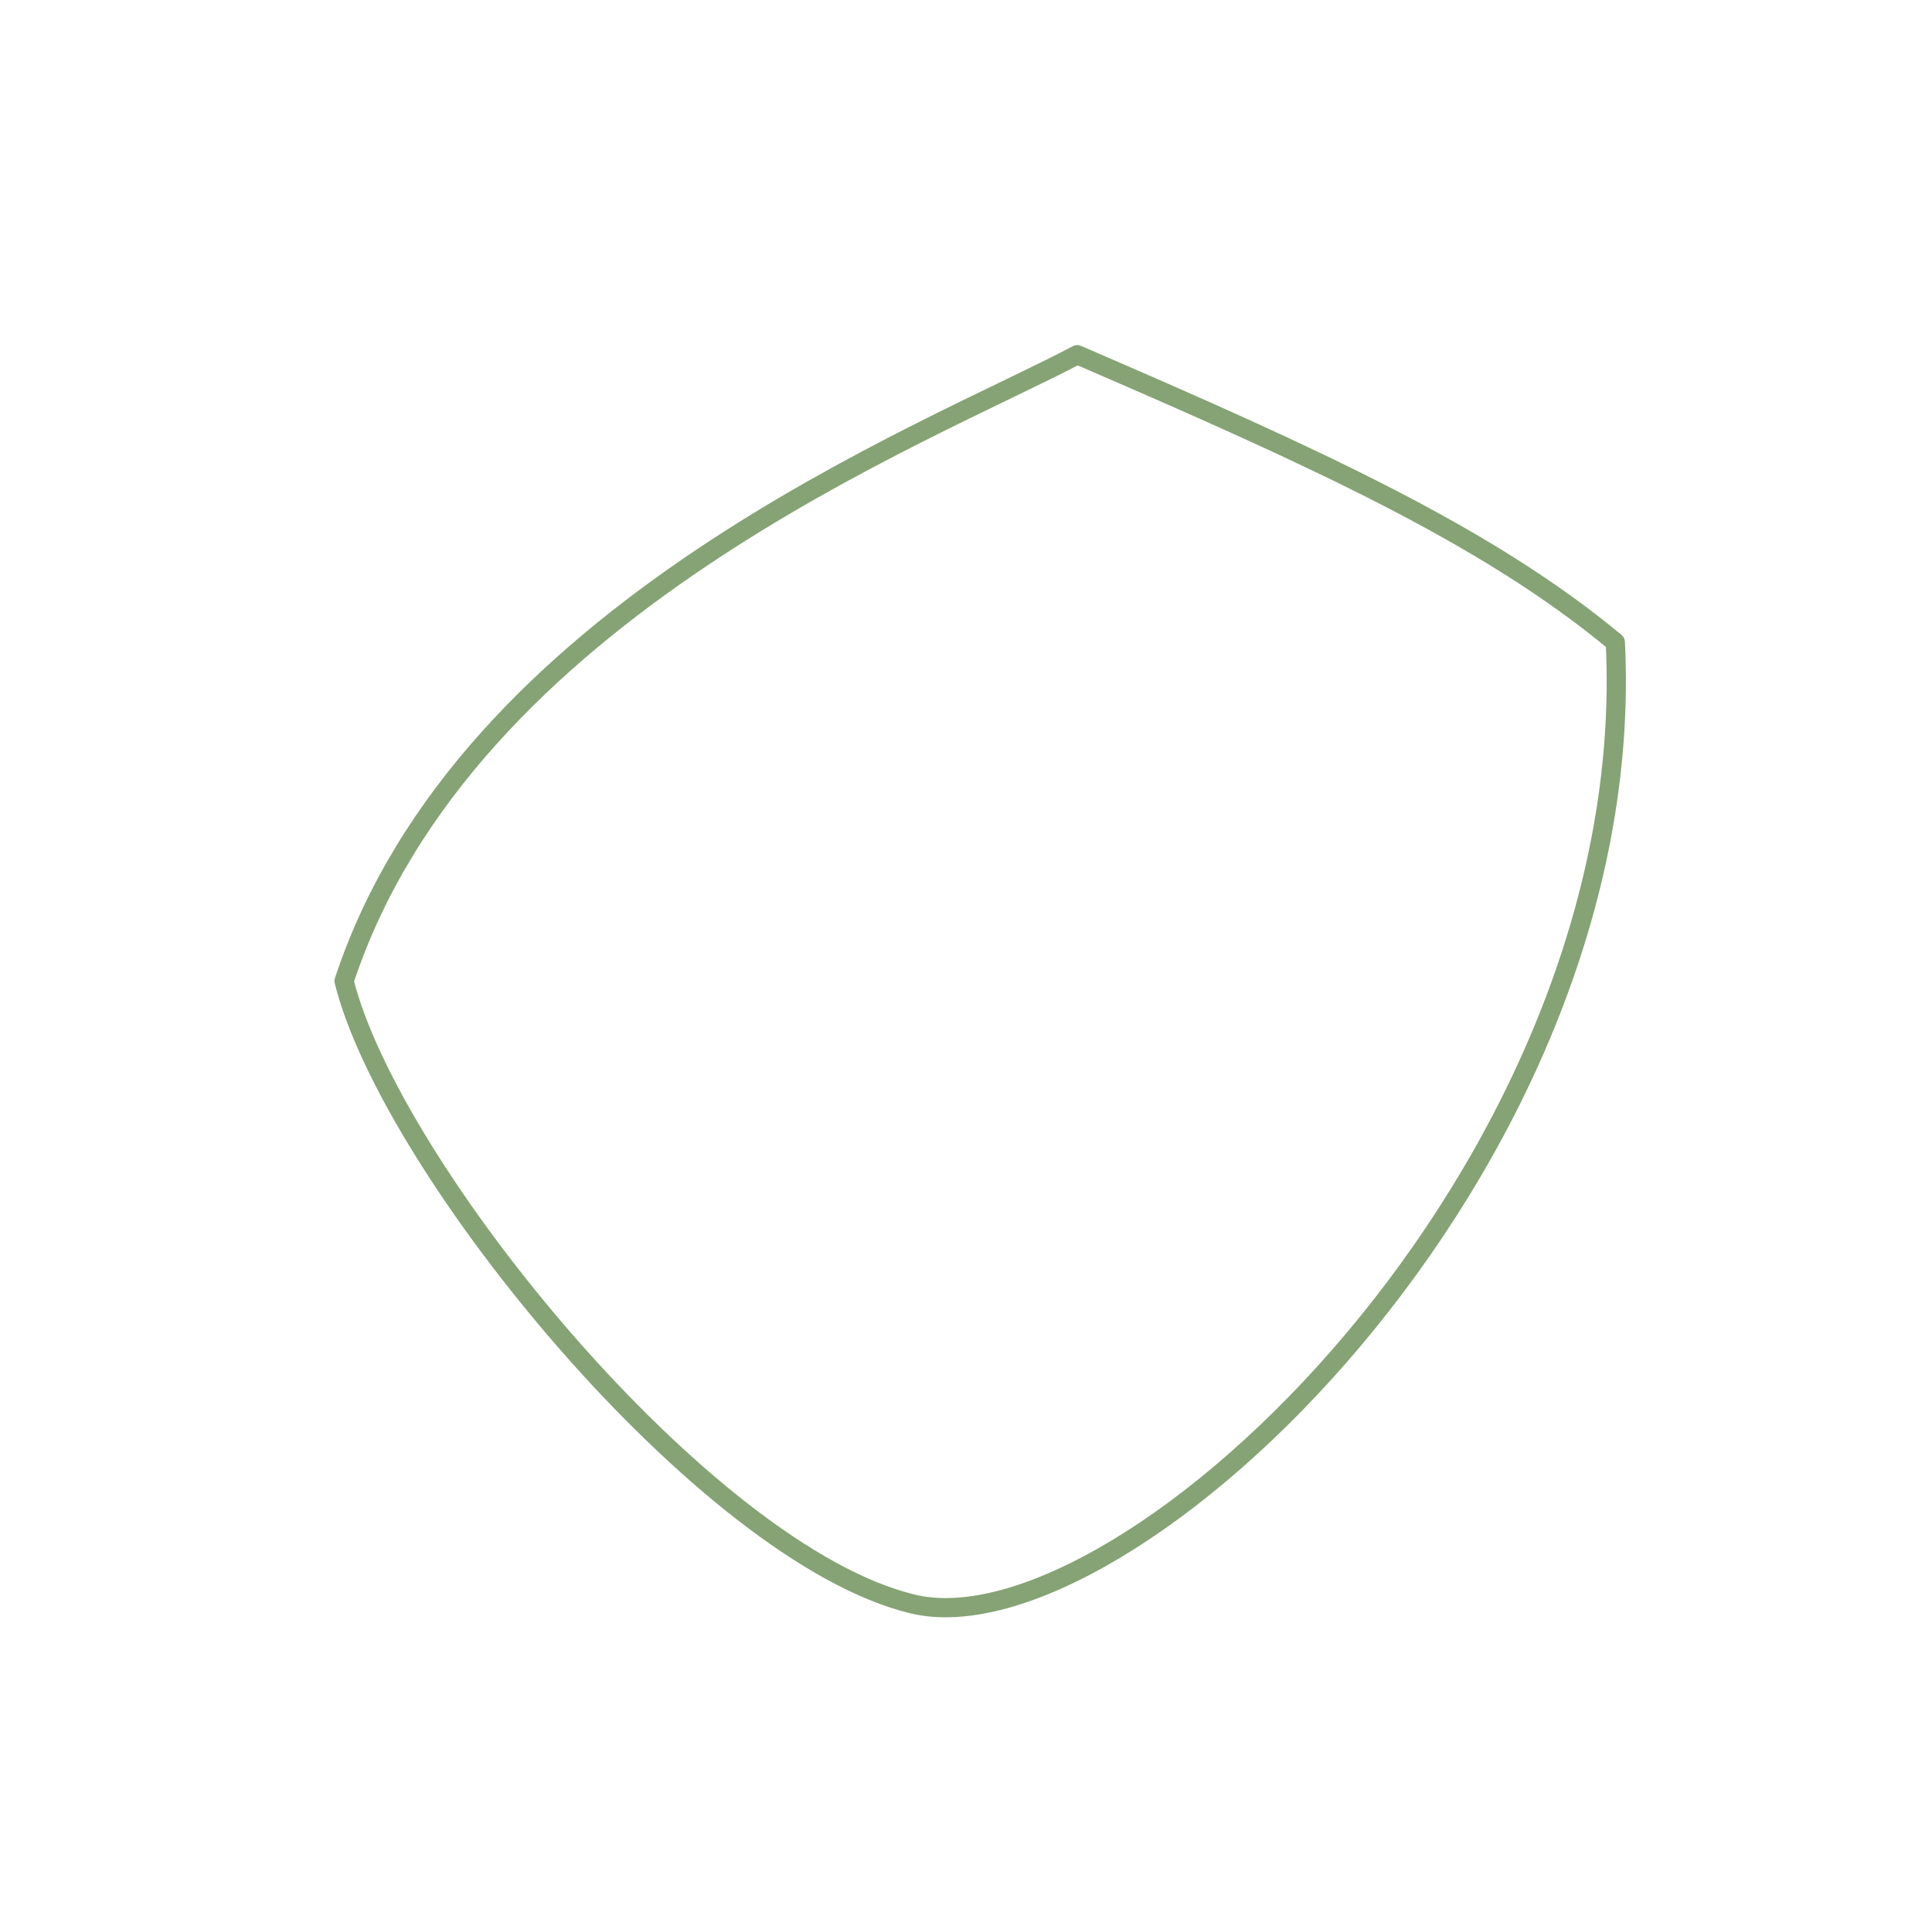
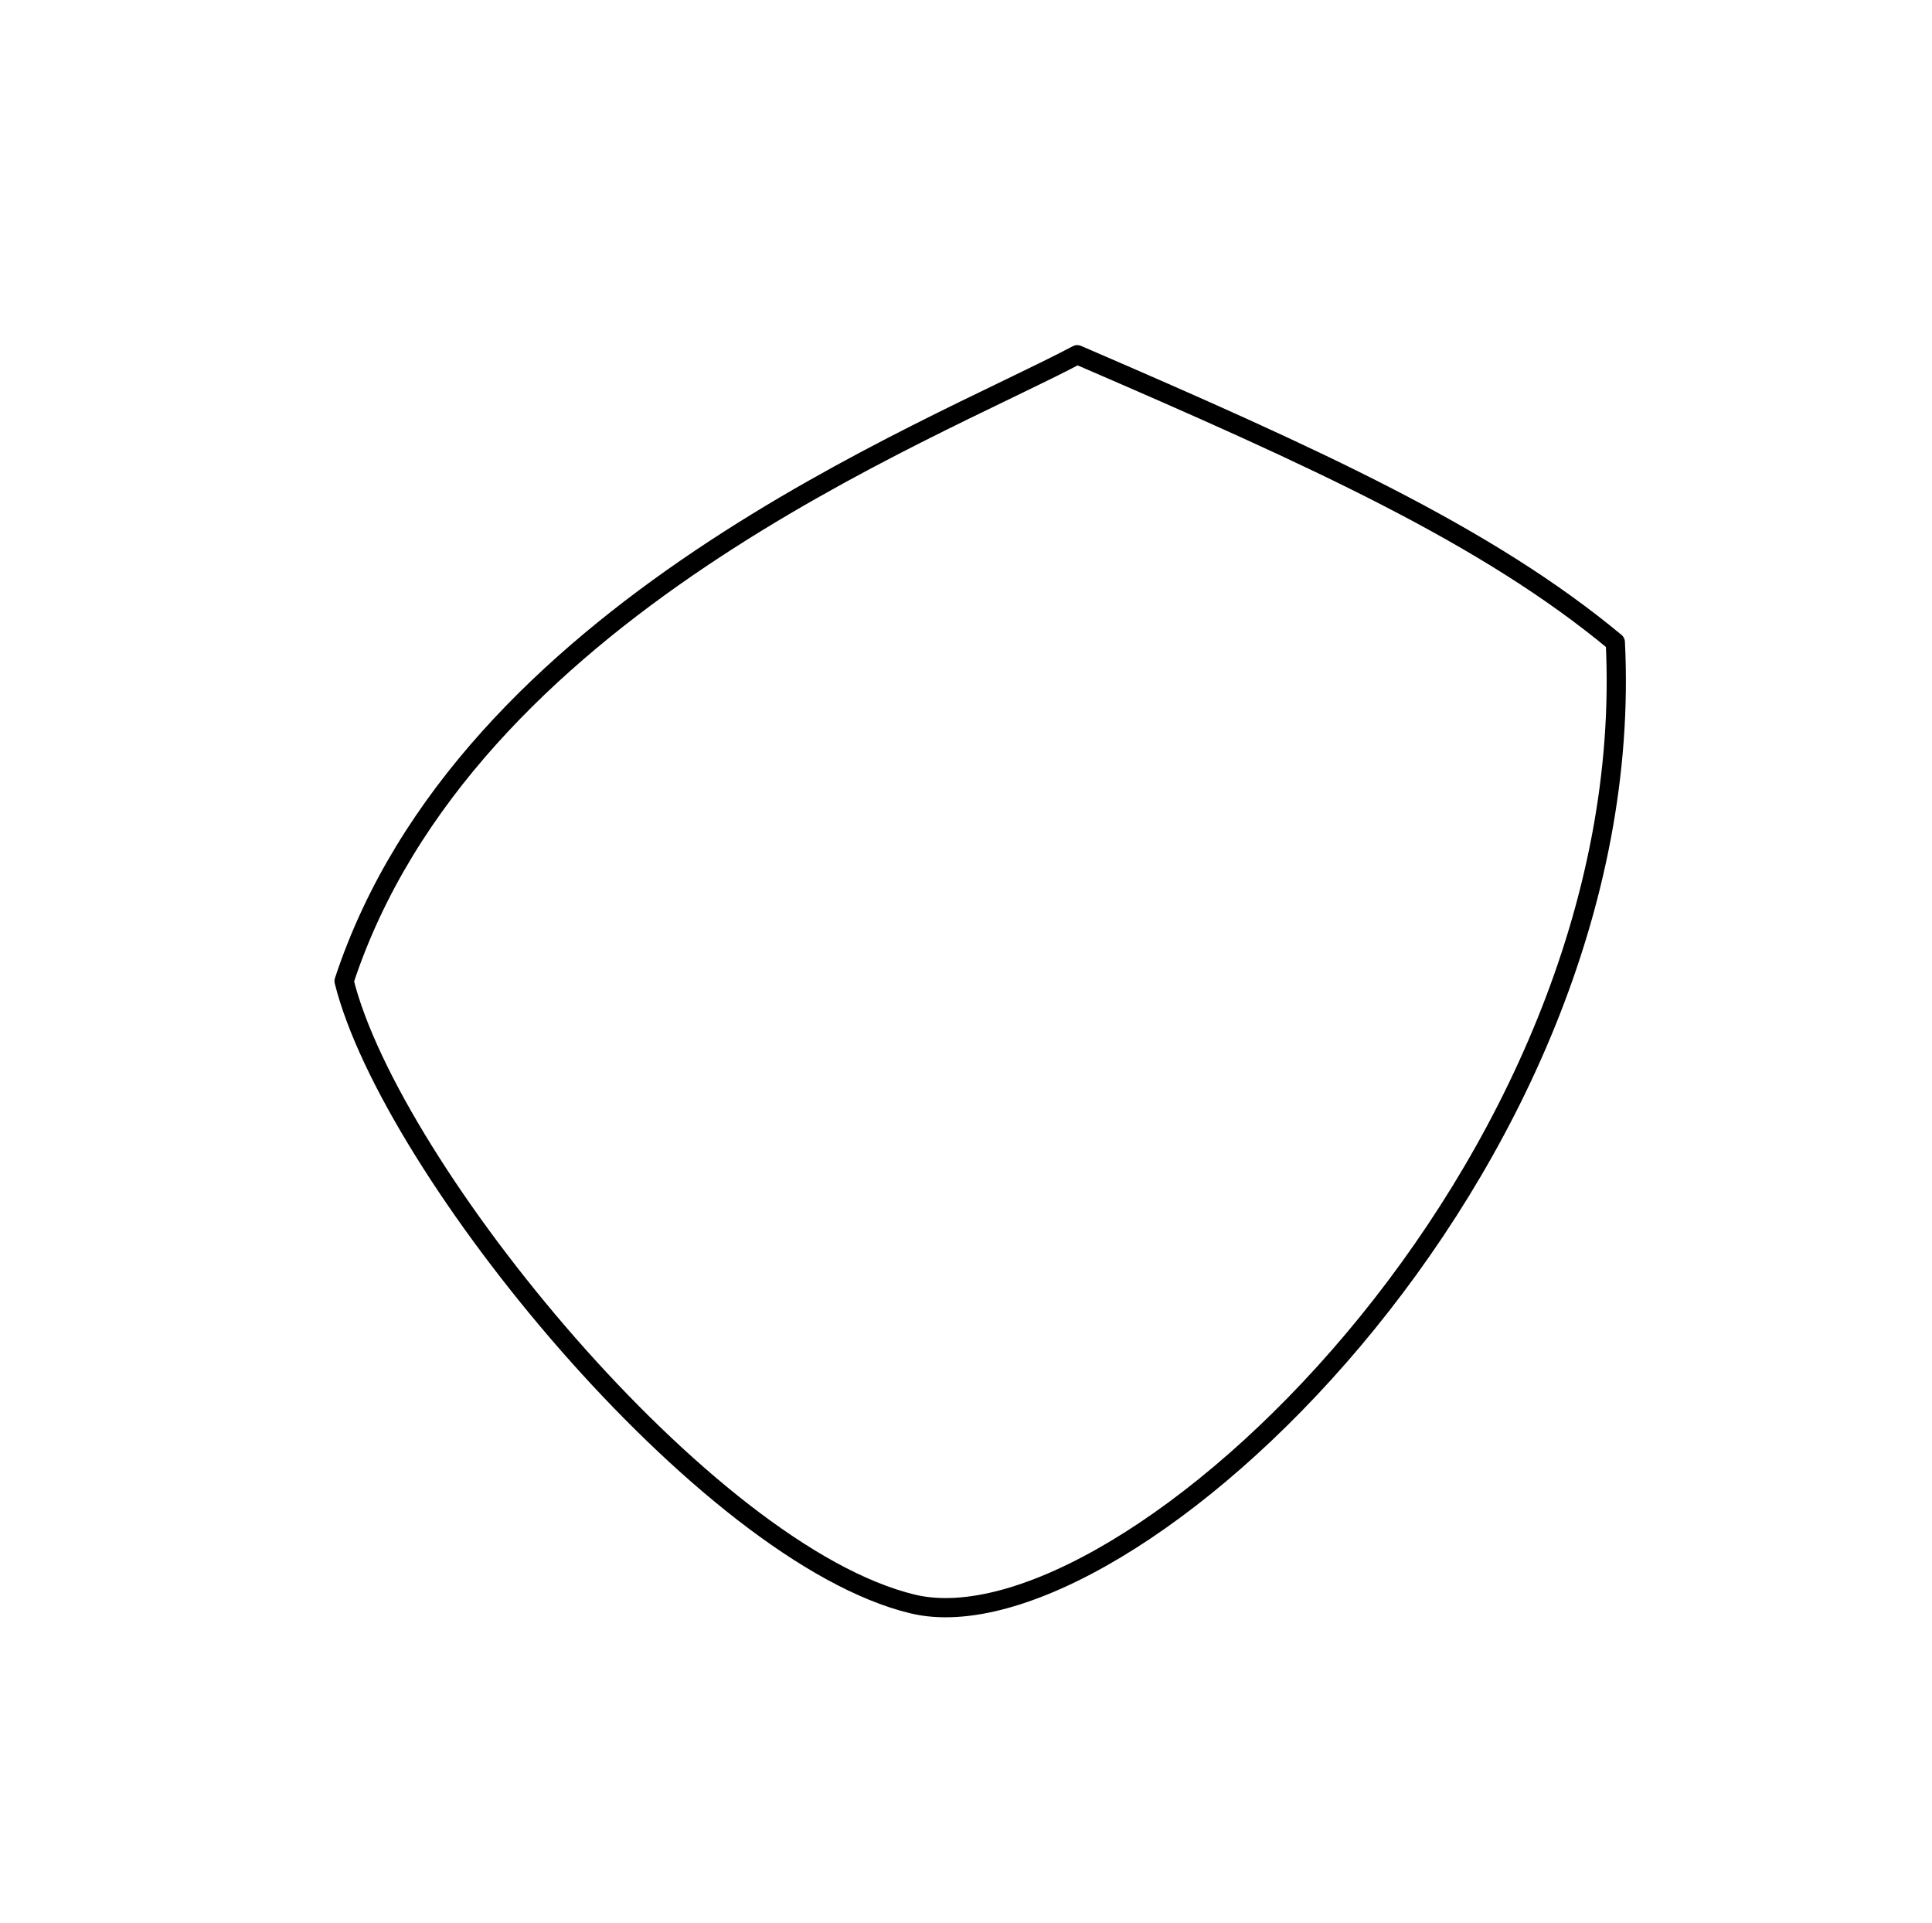
<svg xmlns="http://www.w3.org/2000/svg" width="201" height="200" viewBox="0 0 201 200" fill="none">
-   <path d="M94.97 166.855C73.382 161.687 40.638 121.537 35.798 102.056C48.496 63.488 96.552 45.124 112.074 36.901C137.211 47.737 154.749 55.76 168.054 66.808C170.792 121.614 117.009 172.134 94.97 166.855Z" stroke="#85A374" stroke-width="2" stroke-linecap="round" stroke-linejoin="round" />
+   <path d="M94.97 166.855C73.382 161.687 40.638 121.537 35.798 102.056C48.496 63.488 96.552 45.124 112.074 36.901C137.211 47.737 154.749 55.76 168.054 66.808C170.792 121.614 117.009 172.134 94.97 166.855Z" stroke="currentColor" stroke-width="2" stroke-linecap="round" stroke-linejoin="round" />
</svg>
